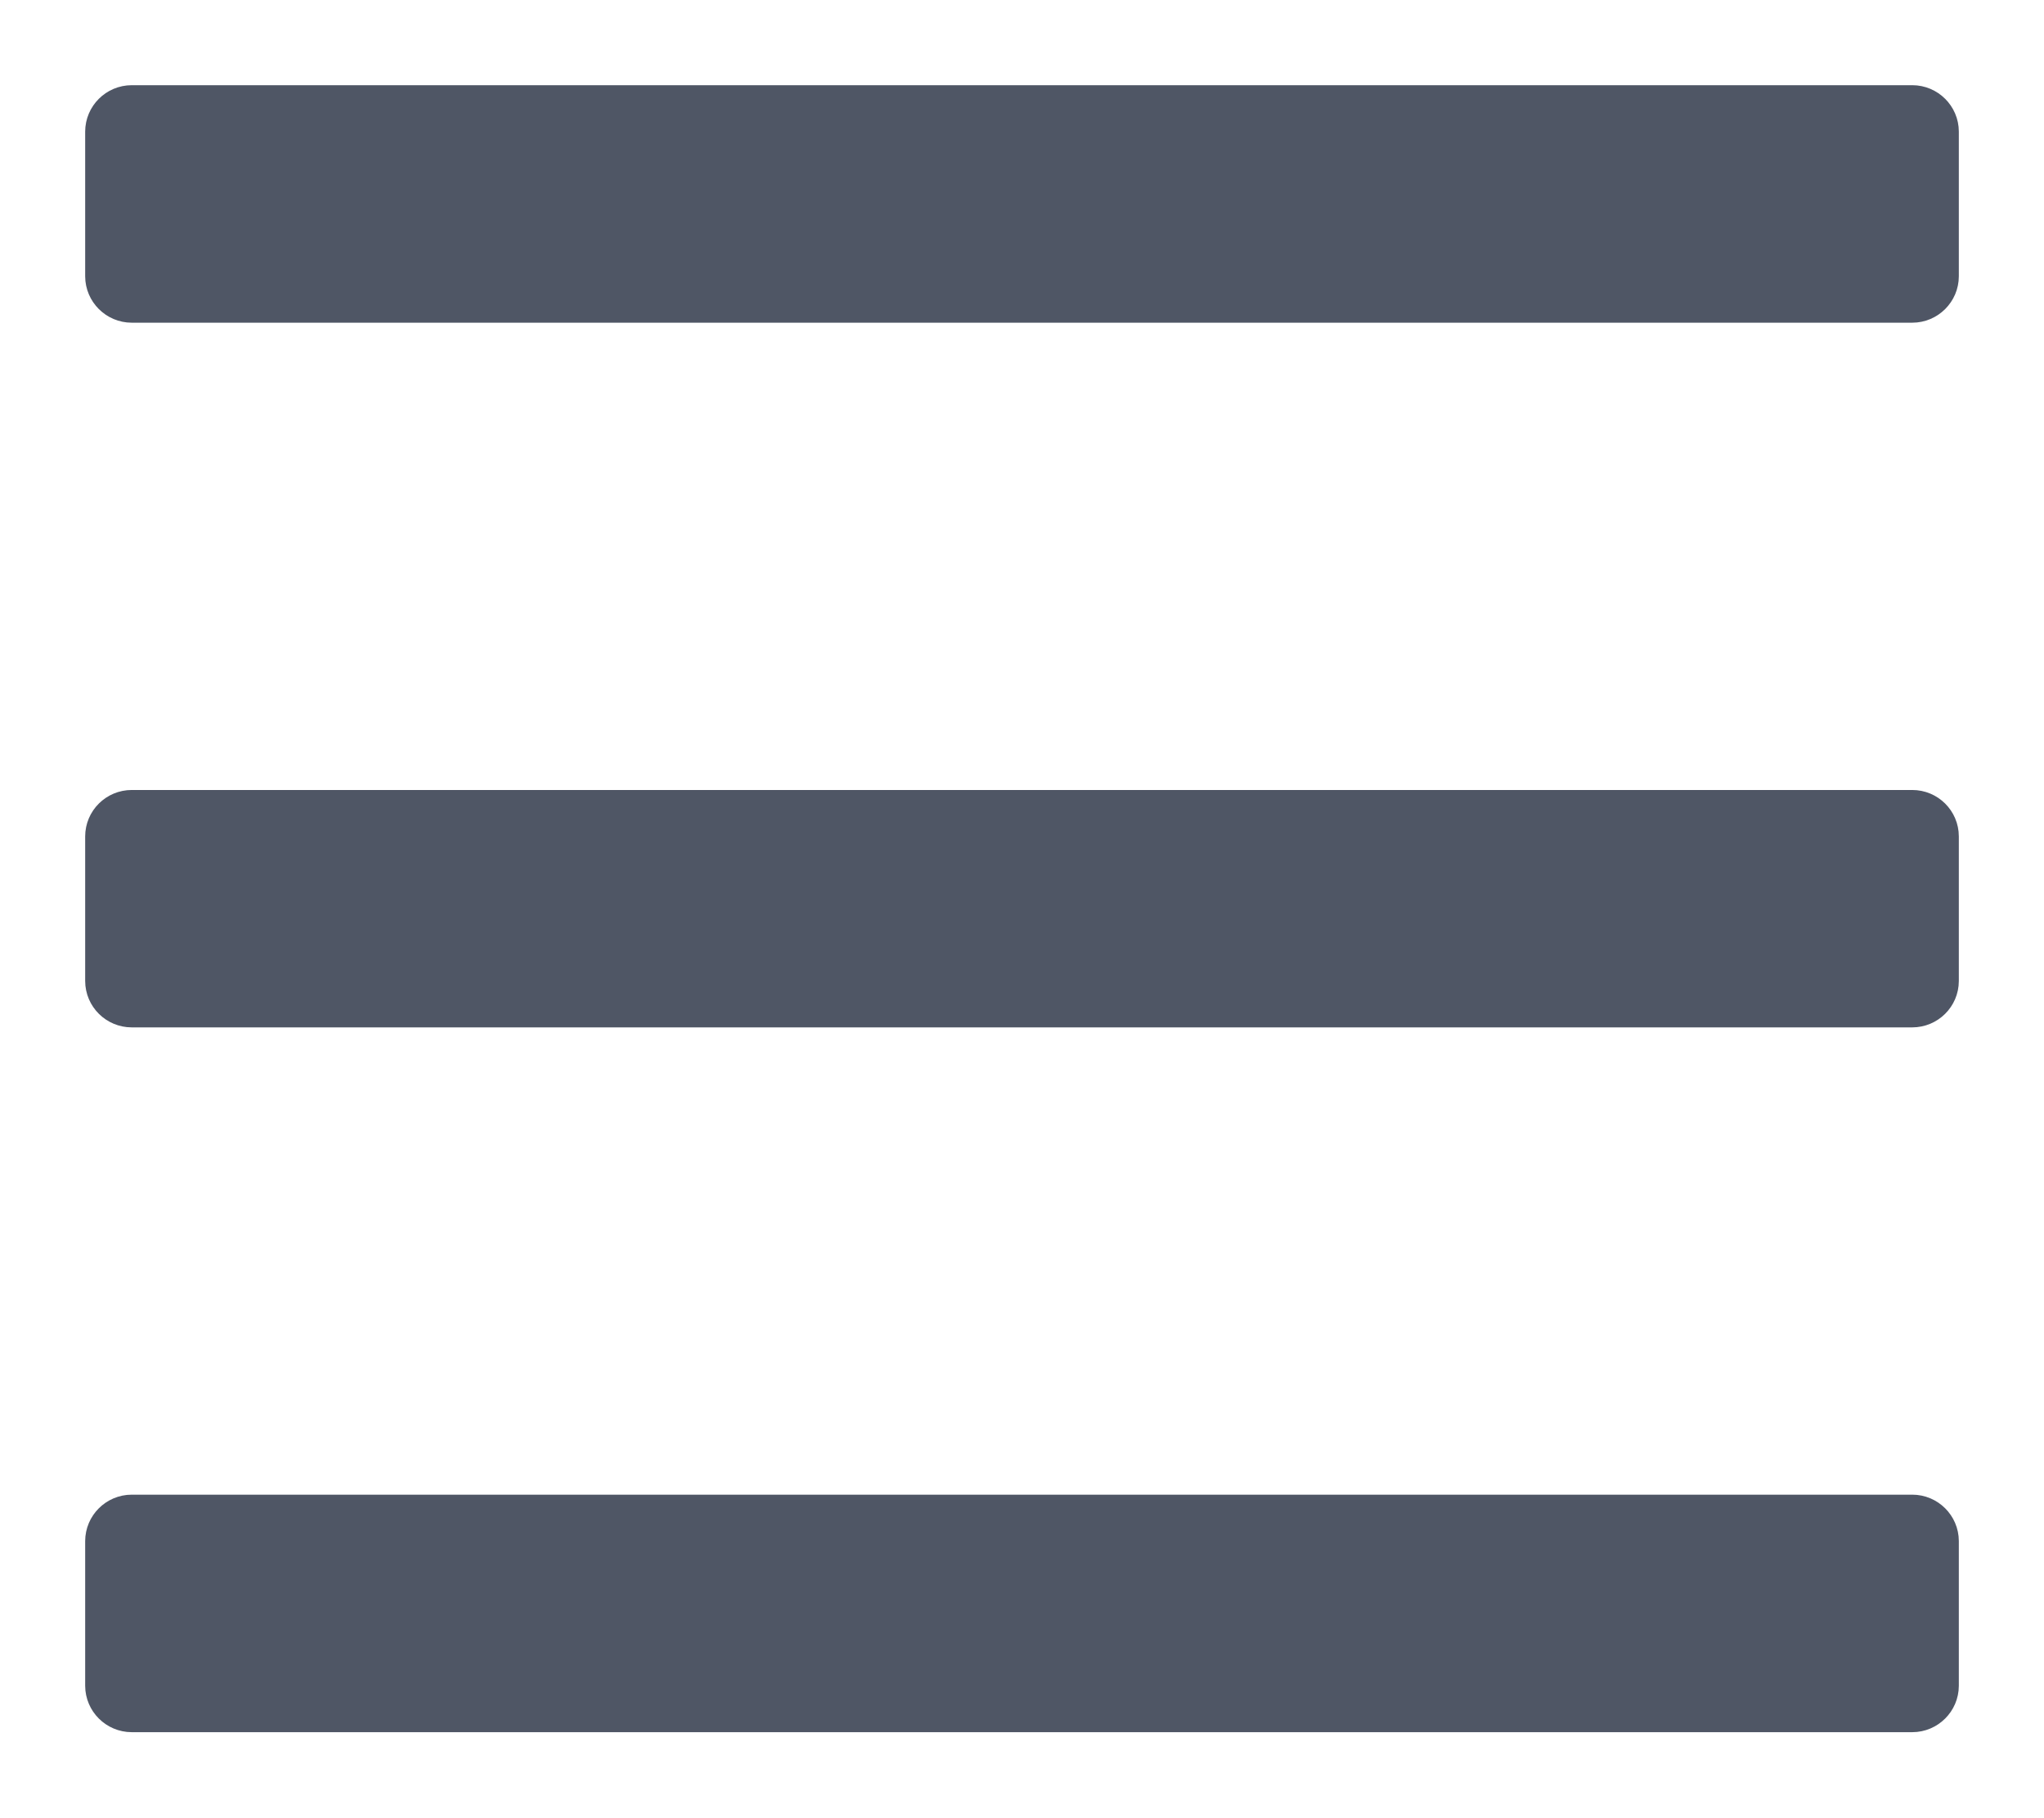
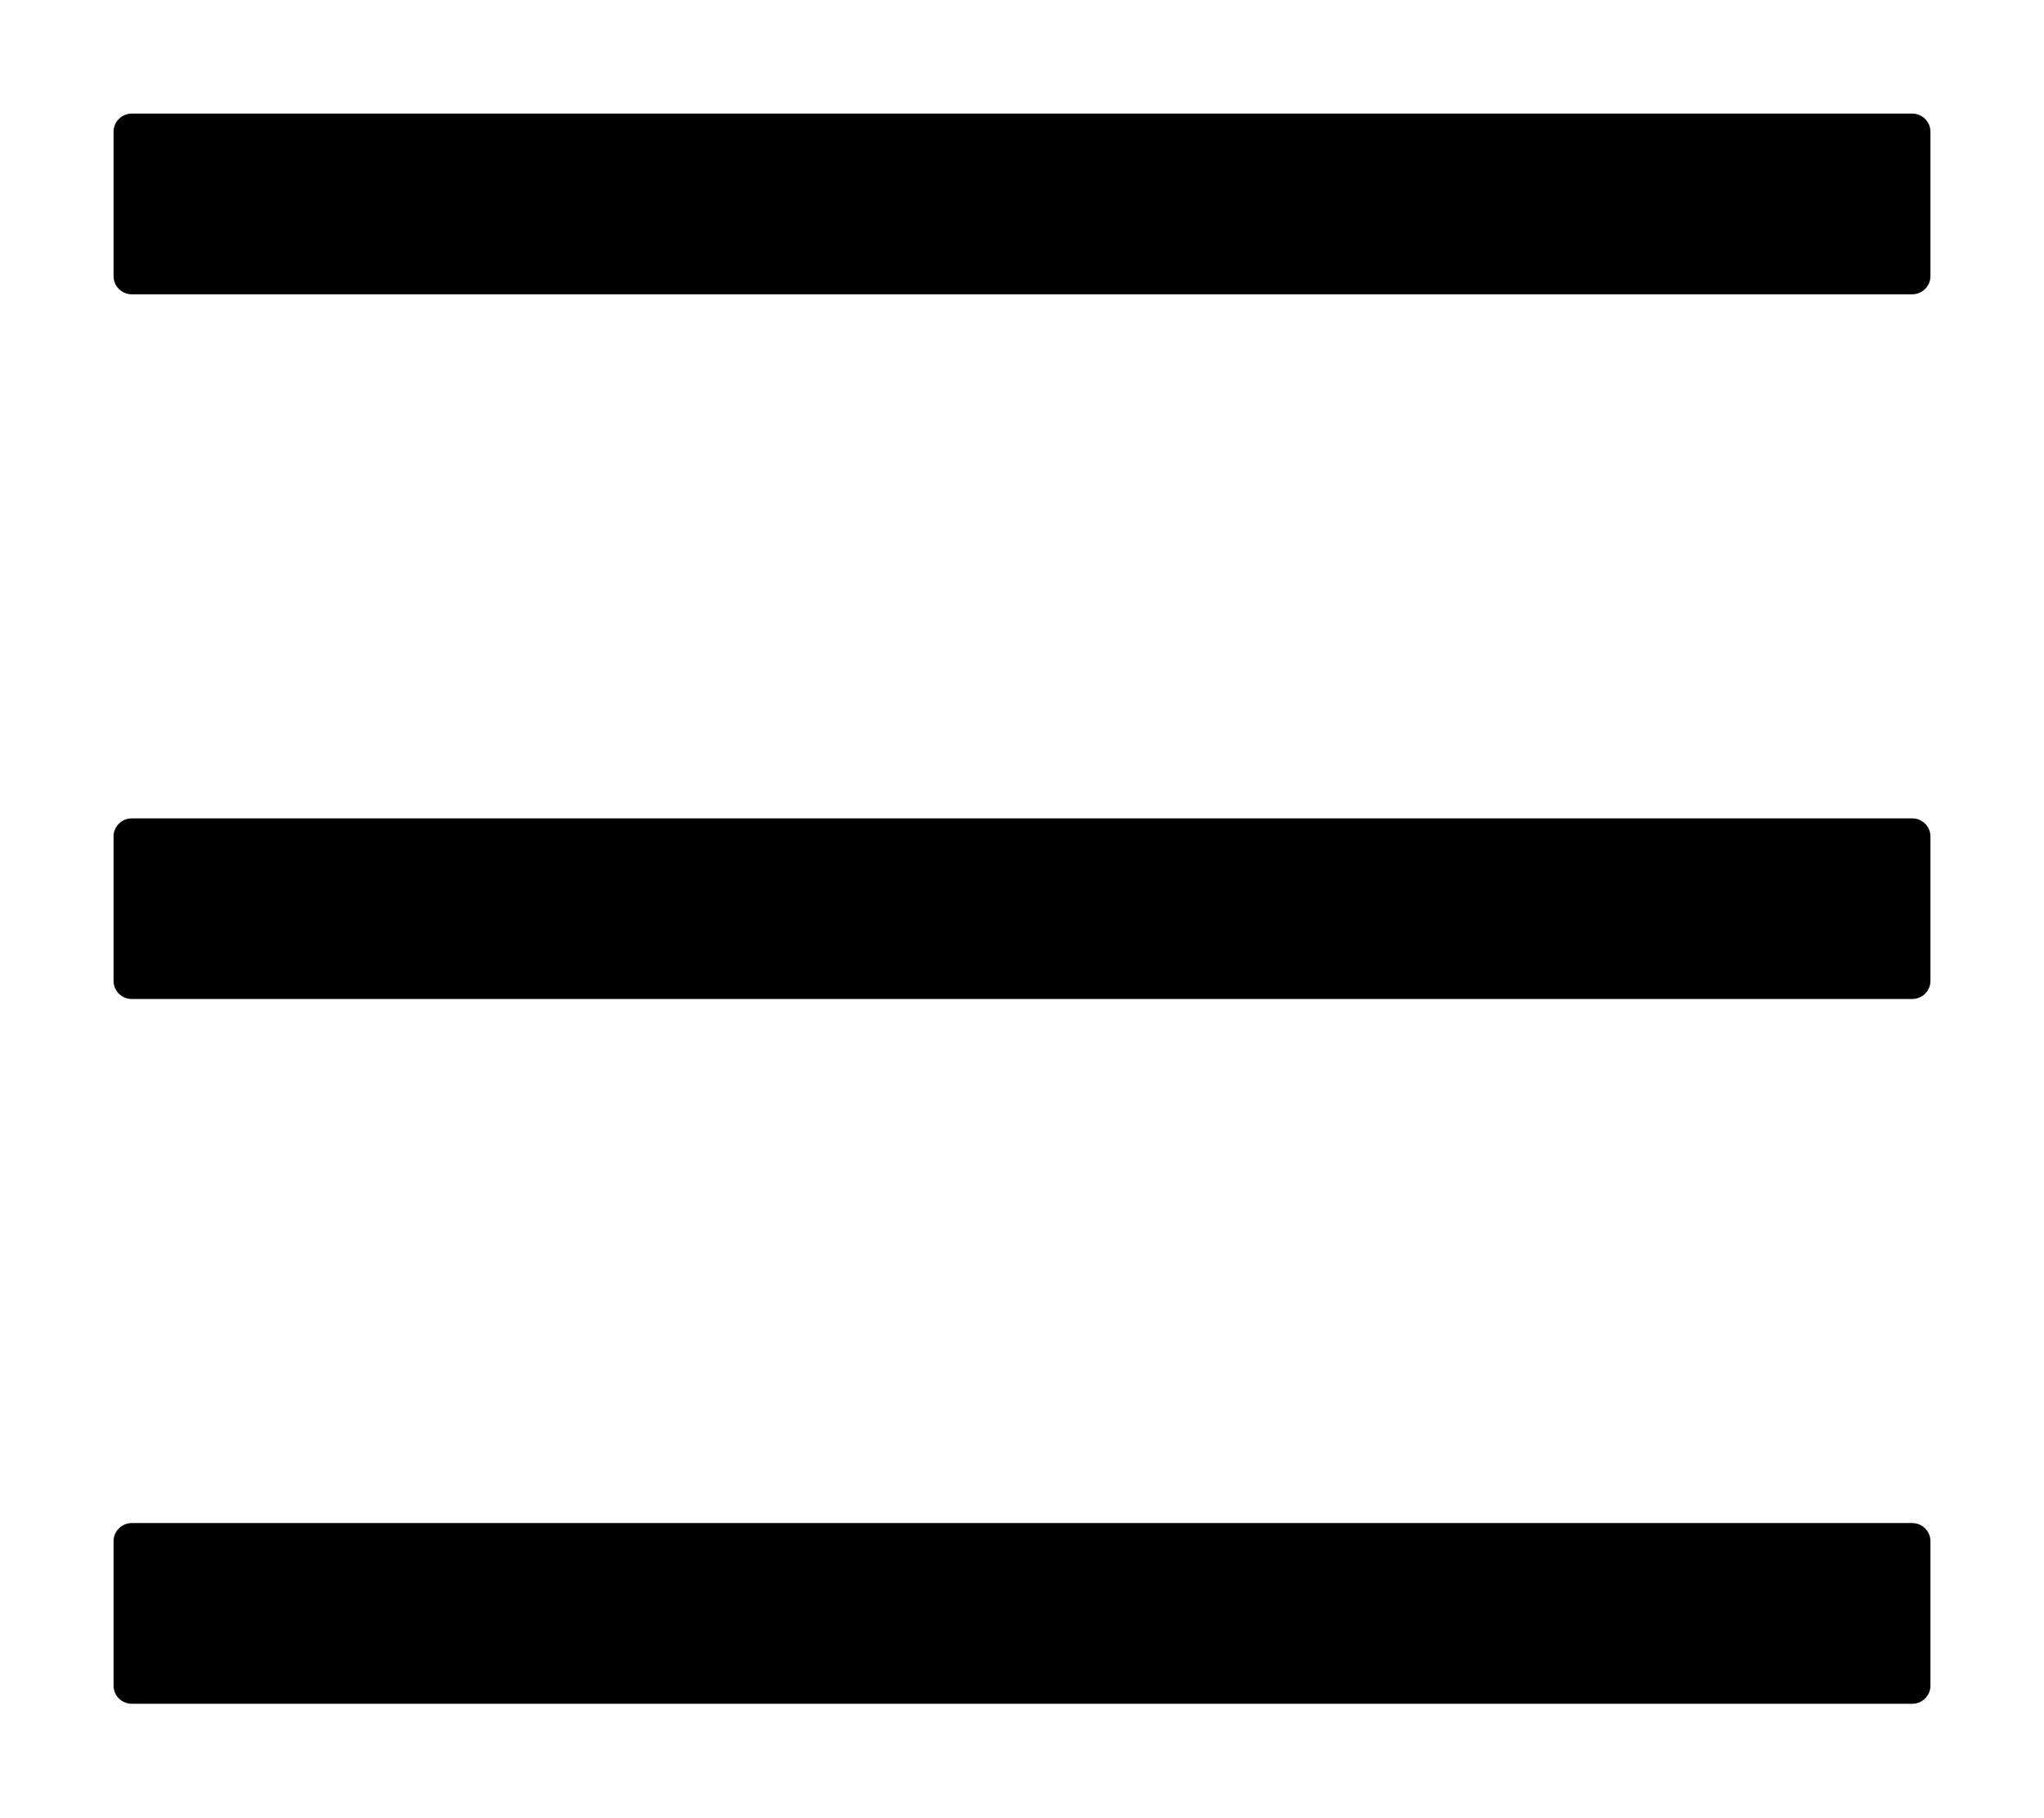
- <svg xmlns="http://www.w3.org/2000/svg" width="18" height="16" viewBox="0 0 18 16" fill="none">
-   <path d="M16.84 1H1.16C1.072 1 1 1.072 1 1.159V2.432C1 2.519 1.072 2.591 1.16 2.591H16.84C16.928 2.591 17 2.519 17 2.432V1.159C17 1.072 16.928 1 16.84 1ZM16.84 13.409H1.16C1.072 13.409 1 13.481 1 13.568V14.841C1 14.928 1.072 15 1.16 15H16.84C16.928 15 17 14.928 17 14.841V13.568C17 13.481 16.928 13.409 16.84 13.409ZM16.84 7.205H1.16C1.072 7.205 1 7.276 1 7.364V8.636C1 8.724 1.072 8.795 1.16 8.795H16.84C16.928 8.795 17 8.724 17 8.636V7.364C17 7.276 16.928 7.205 16.84 7.205Z" fill="#4F5665" stroke="#4F5665" stroke-width="0.5" />
+ <svg xmlns="http://www.w3.org/2000/svg" id="burger-btn" color="currentColor" viewBox="0 0 18 16">
+   <path d="M16.84 1H1.16C1.072 1 1 1.072 1 1.159V2.432C1 2.519 1.072 2.591 1.16 2.591H16.84C16.928 2.591 17 2.519 17 2.432V1.159C17 1.072 16.928 1 16.84 1ZM16.84 13.409H1.16C1.072 13.409 1 13.481 1 13.568V14.841C1 14.928 1.072 15 1.16 15H16.84C16.928 15 17 14.928 17 14.841V13.568C17 13.481 16.928 13.409 16.84 13.409ZM16.84 7.205H1.16C1.072 7.205 1 7.276 1 7.364V8.636C1 8.724 1.072 8.795 1.16 8.795H16.84C16.928 8.795 17 8.724 17 8.636V7.364C17 7.276 16.928 7.205 16.84 7.205Z" stroke-width="0.5" />
</svg>
